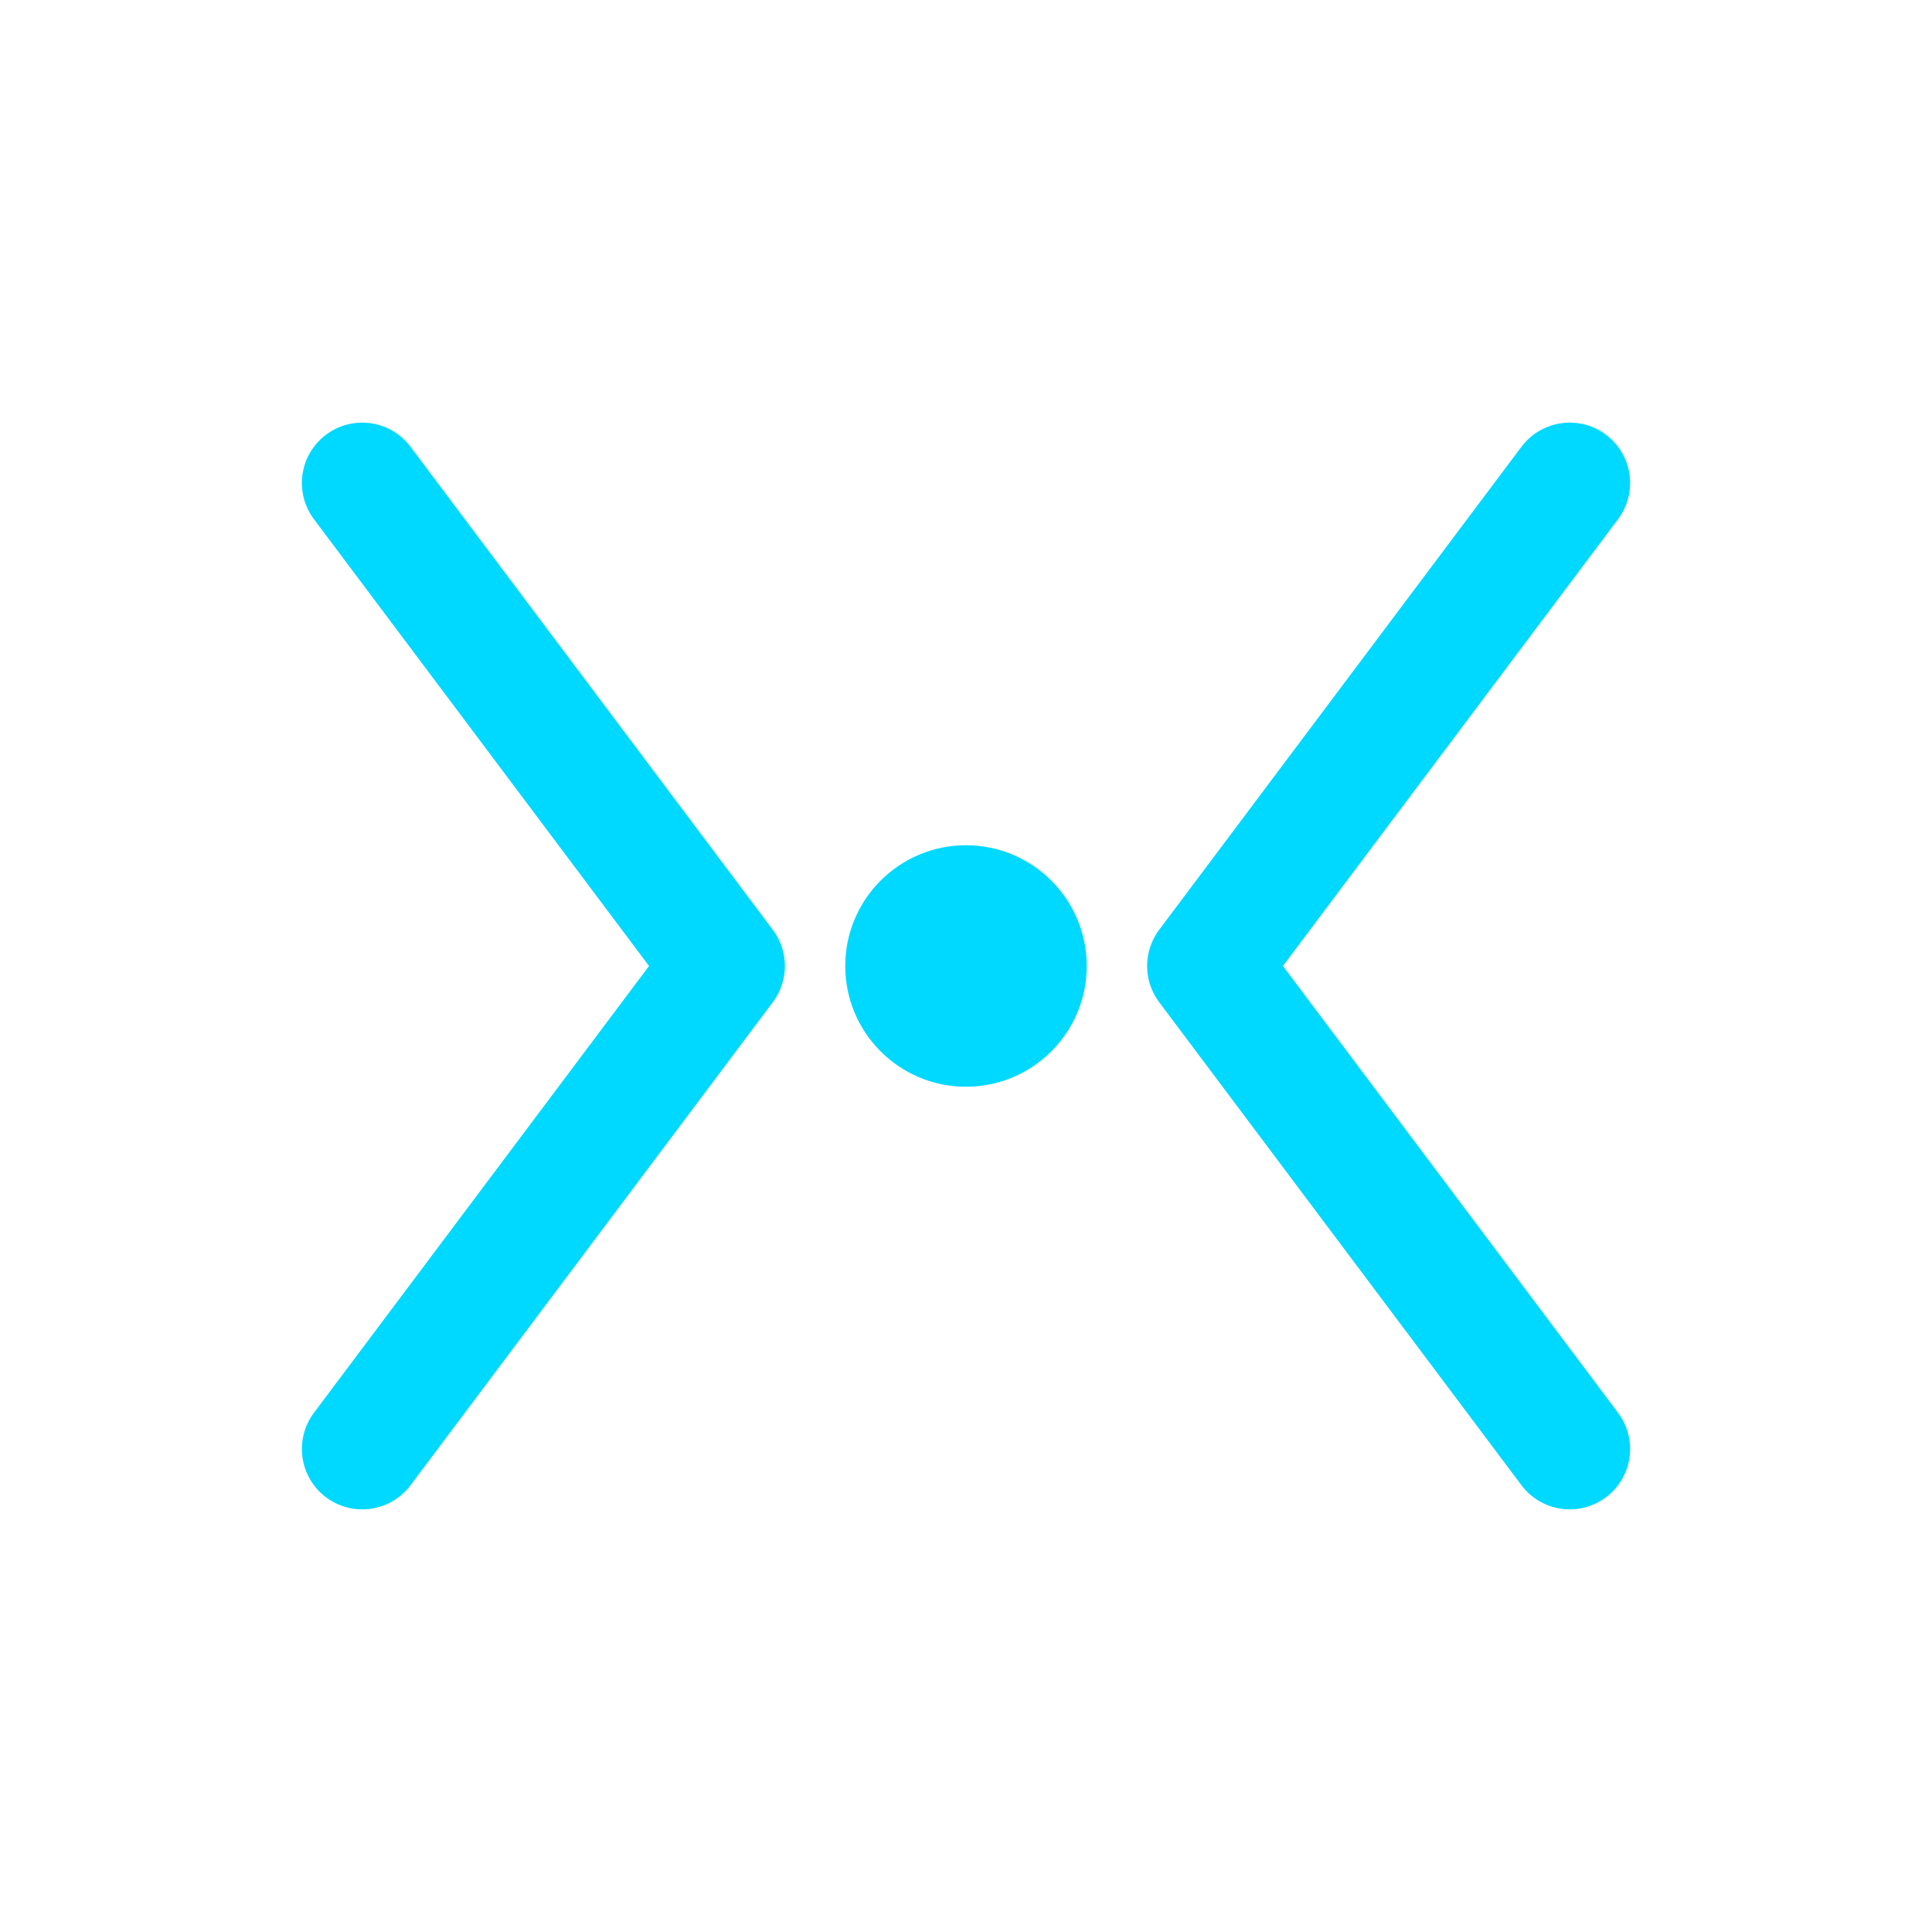
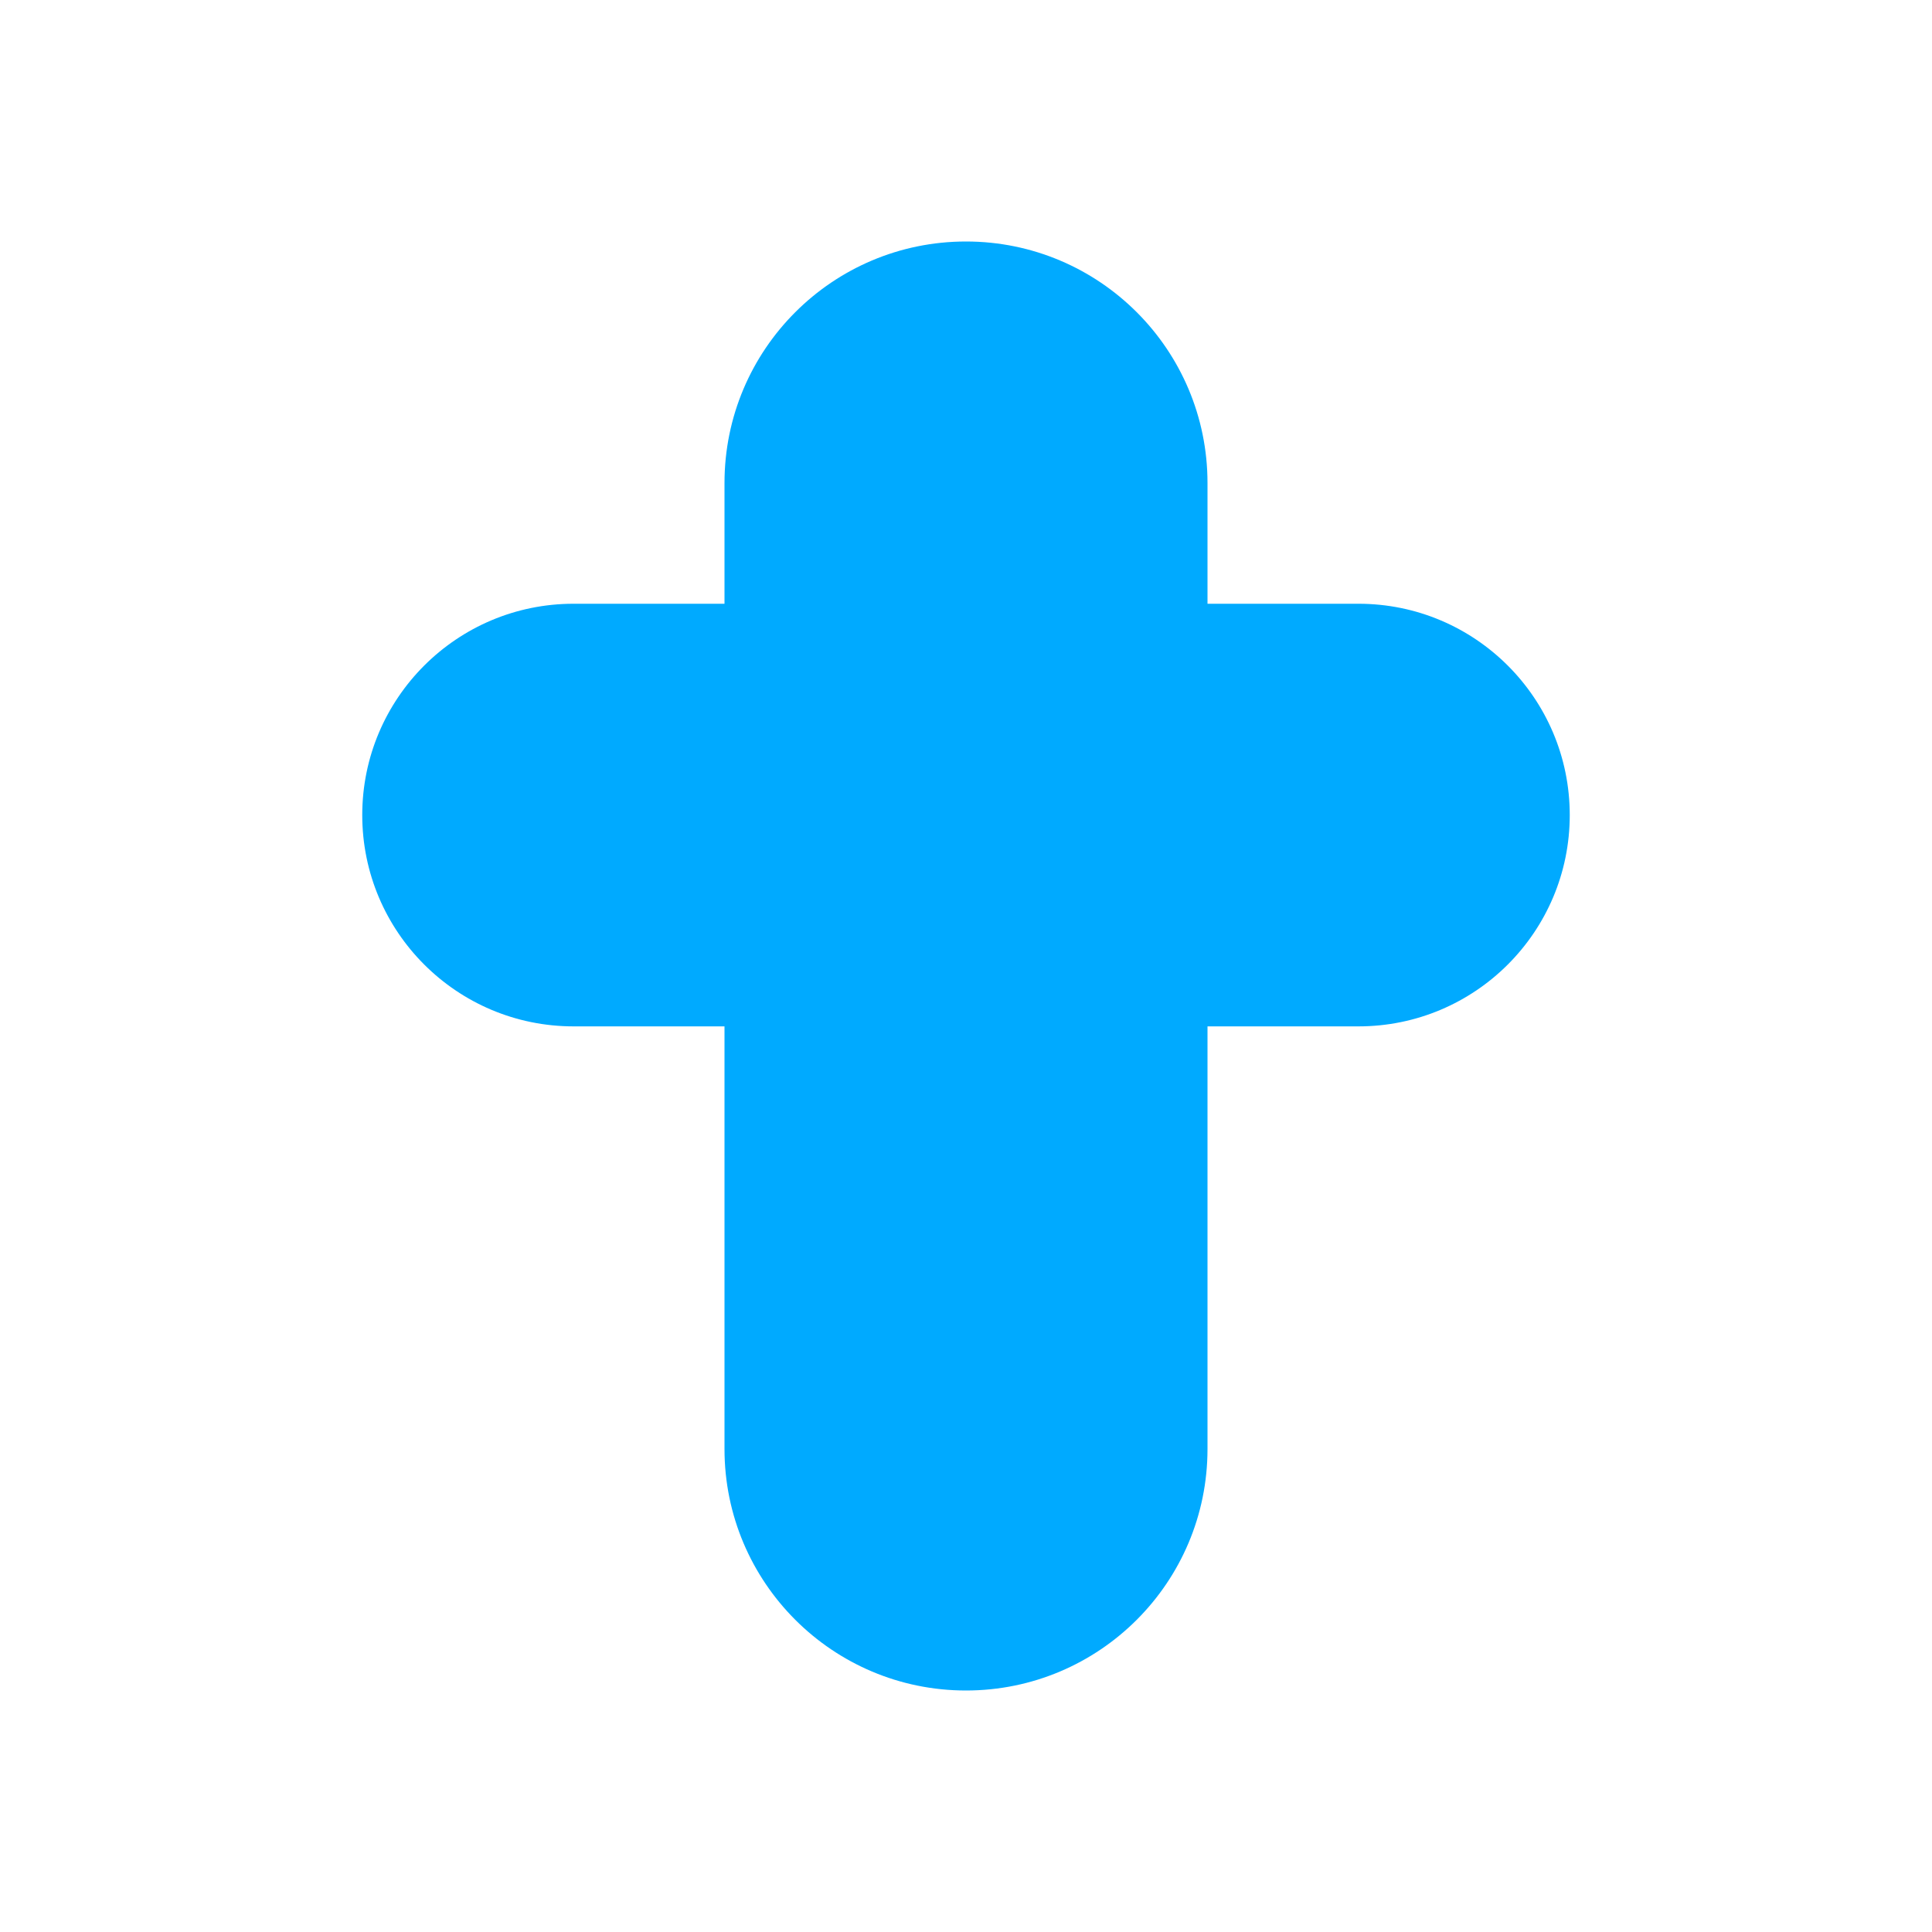
- <svg xmlns="http://www.w3.org/2000/svg" viewBox="0 0 64 64" fill="none">
-   <path d="M12 16L24 32L12 48" stroke="#00d9ff" stroke-width="4" stroke-linecap="round" stroke-linejoin="round" />
-   <path d="M52 16L40 32L52 48" stroke="#00d9ff" stroke-width="4" stroke-linecap="round" stroke-linejoin="round" />
-   <circle cx="32" cy="32" r="4" fill="#00d9ff" />
+ <svg xmlns="http://www.w3.org/2000/svg" viewBox="0 0 64 64">
+   <rect x="24" y="8" width="16" height="48" rx="8" fill="#0af" />
+   <rect x="12" y="20" width="40" height="14" rx="7" fill="#0af" />
</svg>
